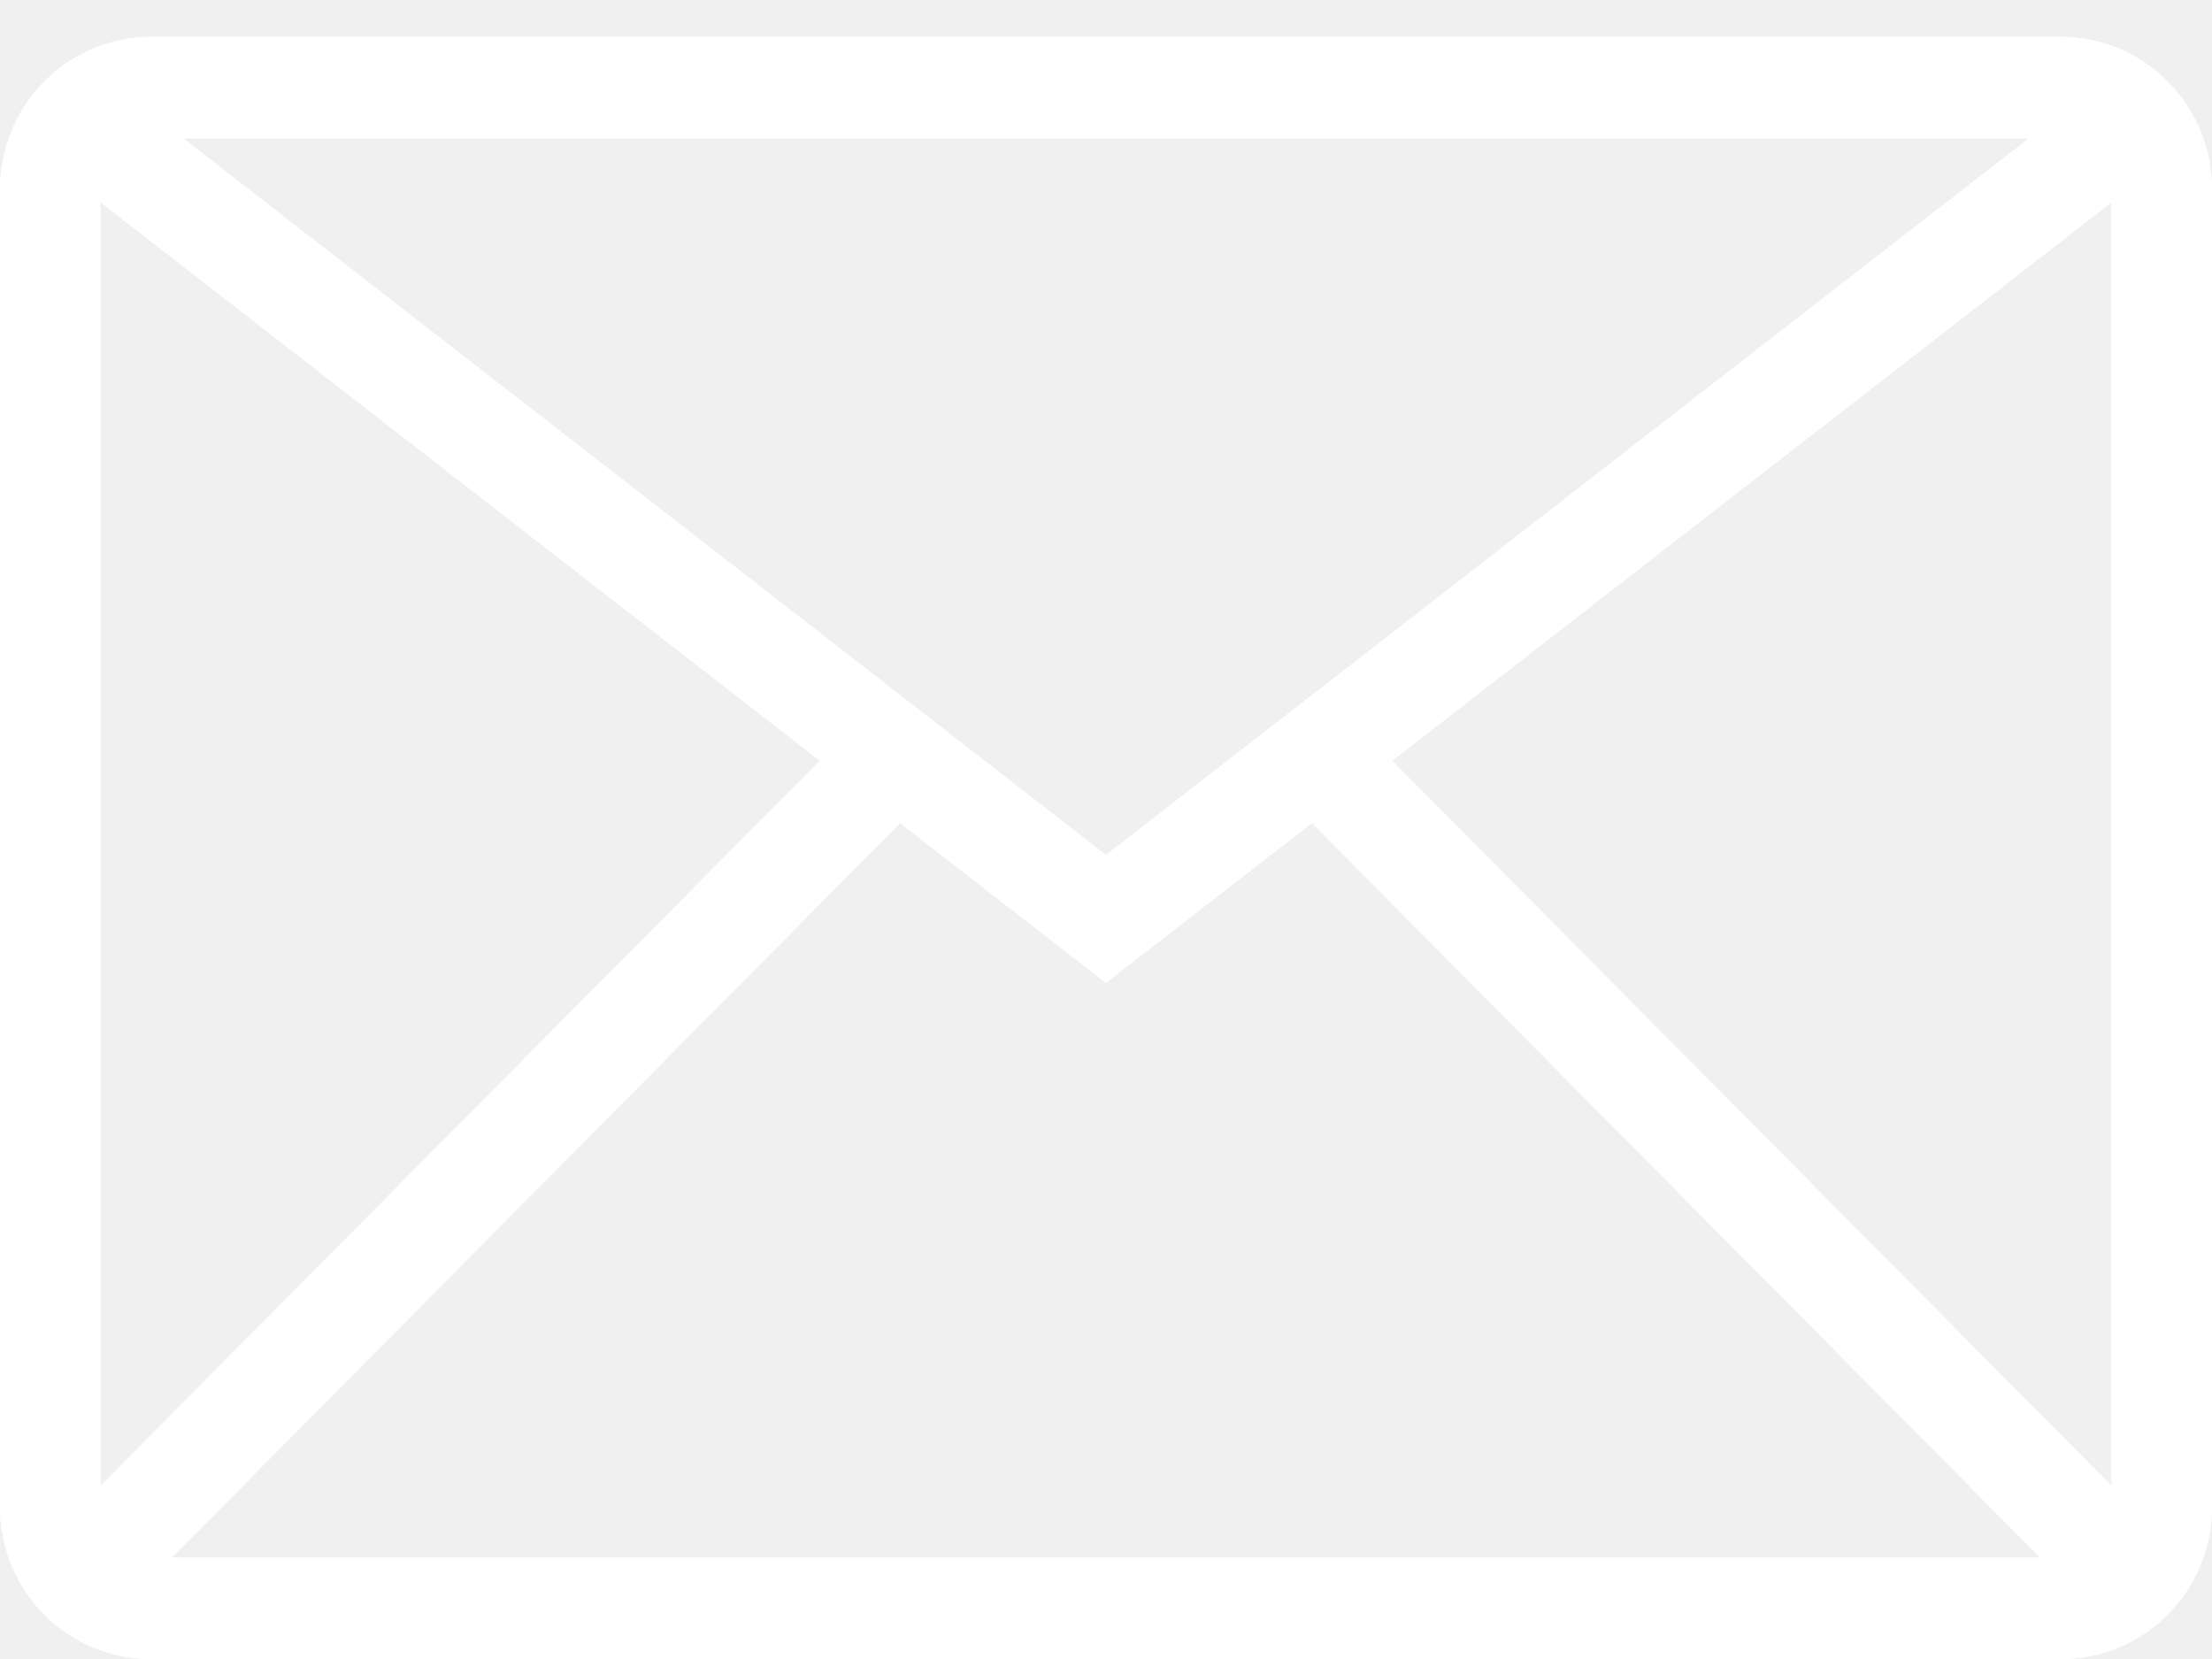
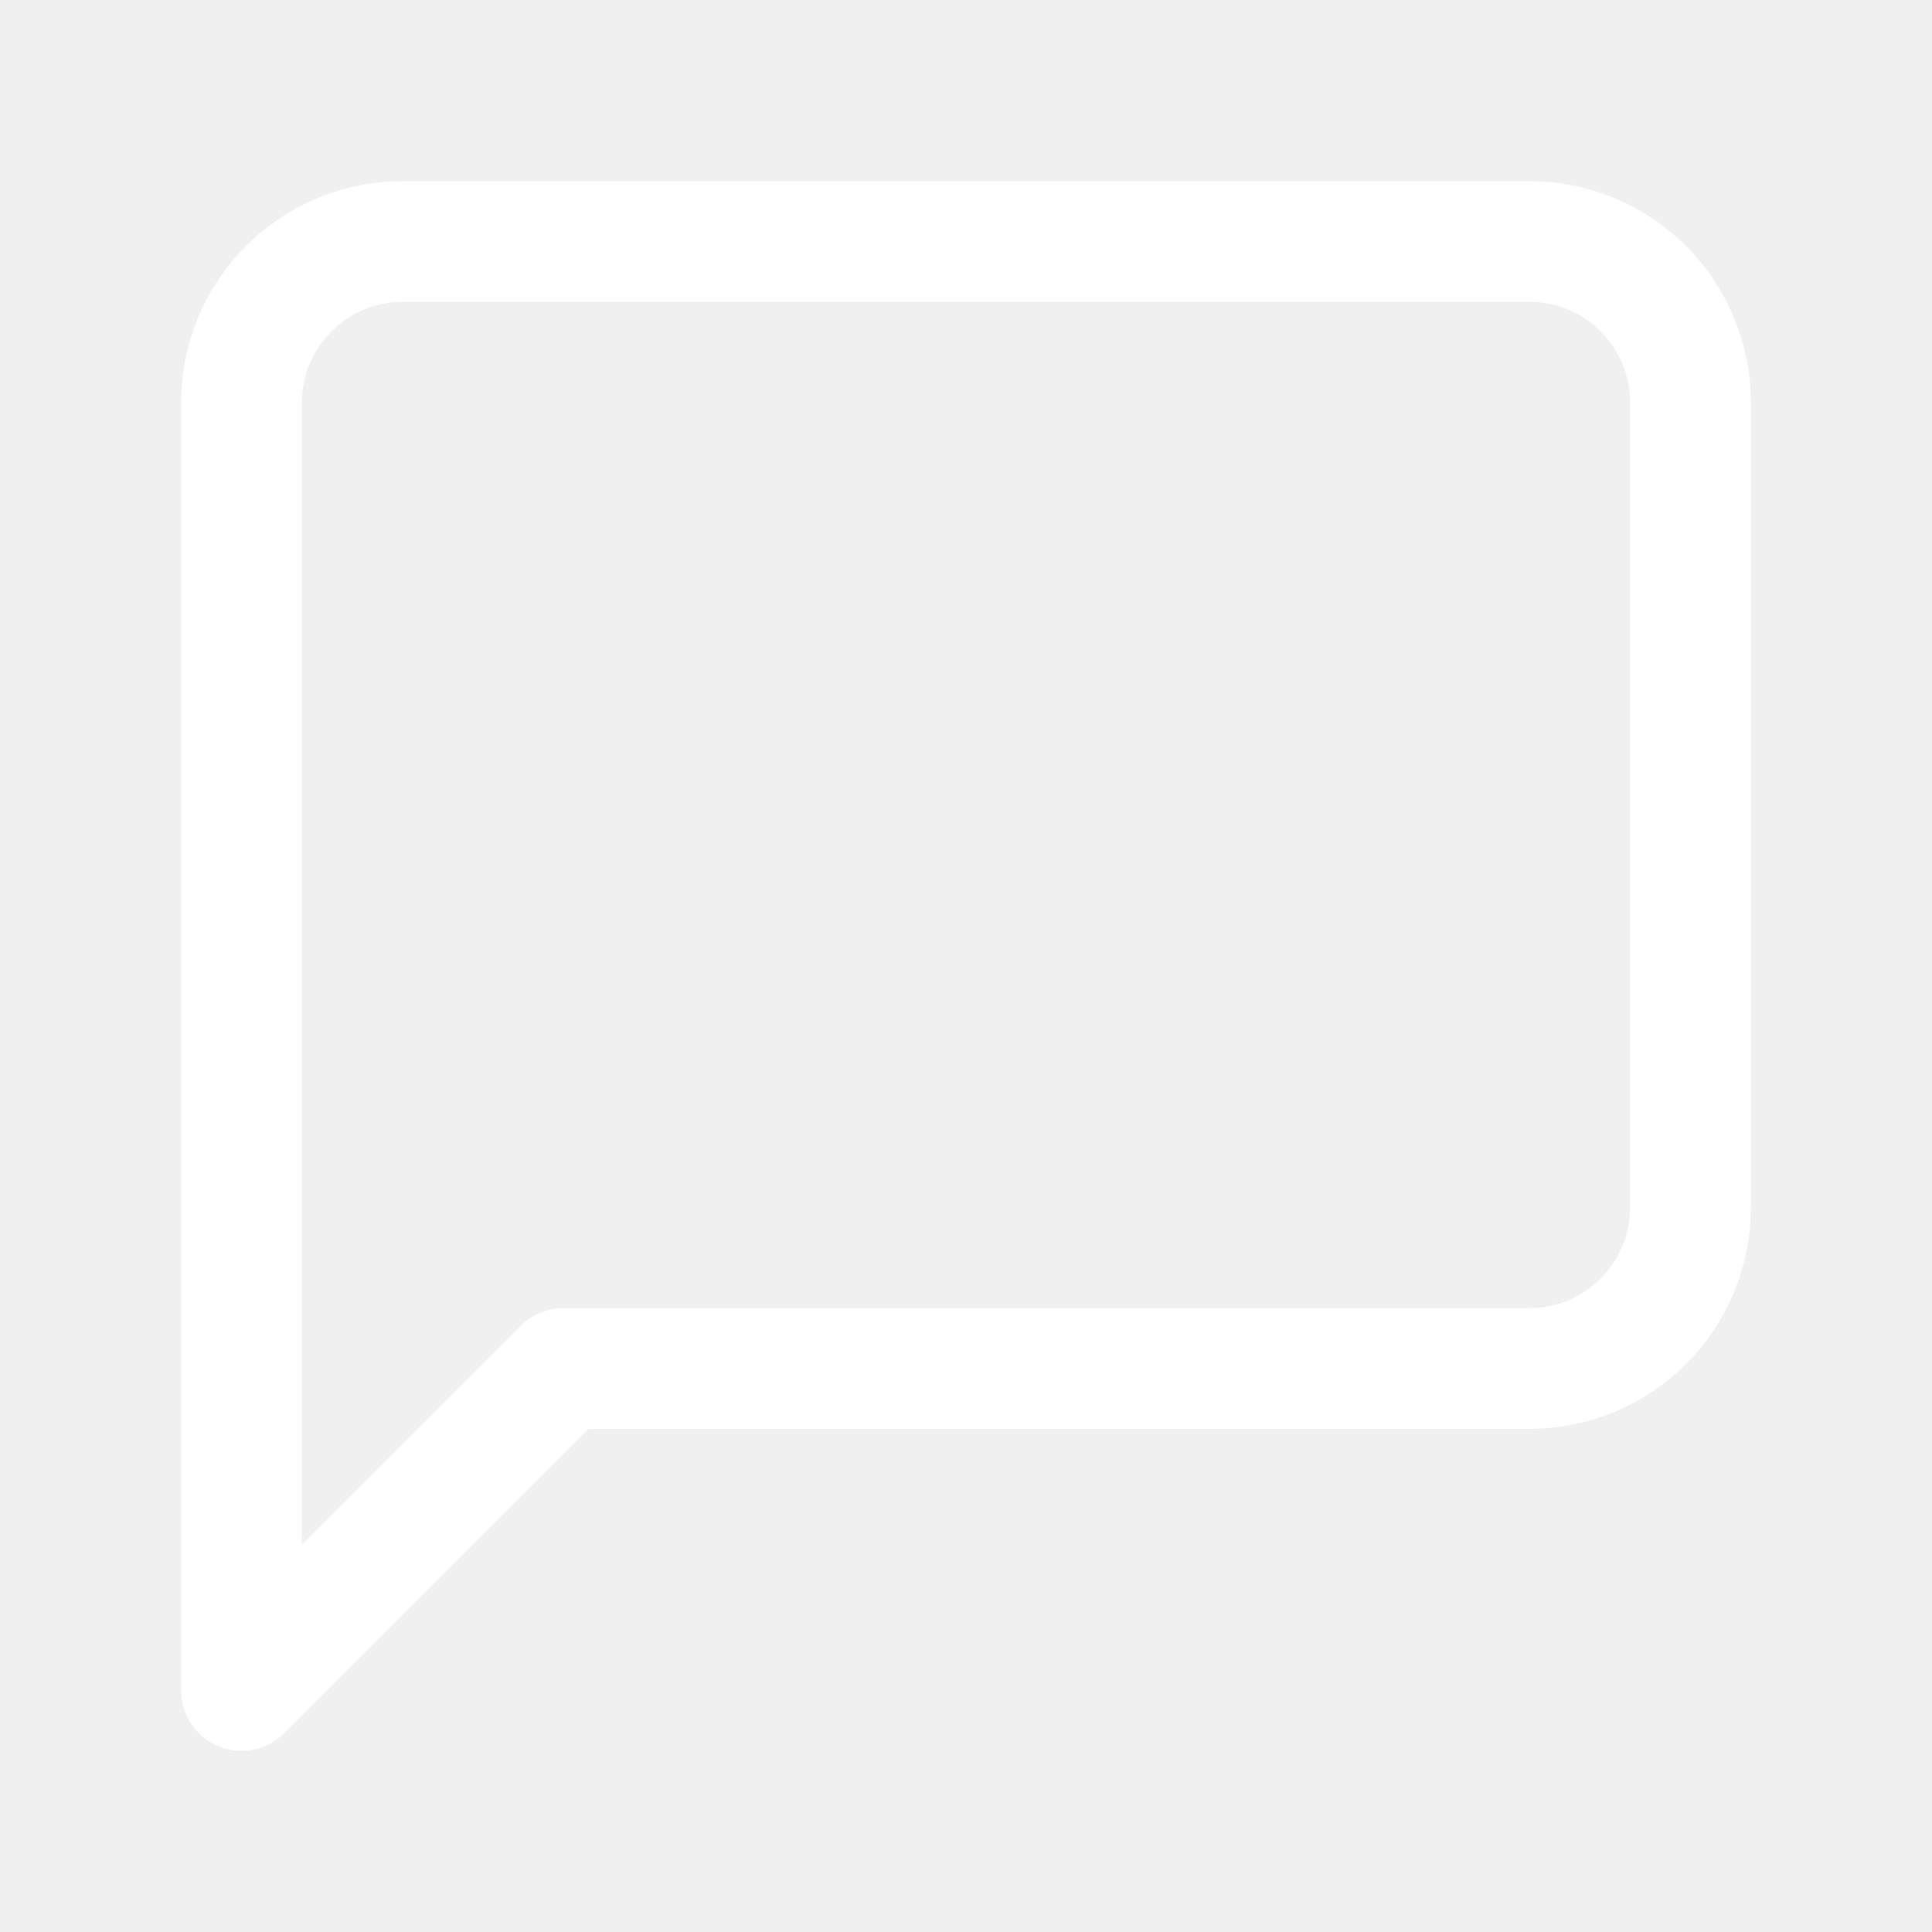
- <svg xmlns="http://www.w3.org/2000/svg" width="20" height="15" viewBox="0 0 20 15" fill="none">
-   <mask id="path-1-inside-1_553_2505" fill="white">
-     <path d="M18.636 0.333H1.364C1.002 0.334 0.656 0.48 0.4 0.737C0.145 0.995 0.001 1.344 0 1.708V13.625C0 13.99 0.144 14.34 0.399 14.597C0.655 14.855 1.002 15 1.364 15H18.636C18.998 15 19.345 14.855 19.601 14.597C19.856 14.34 20 13.99 20 13.625V1.708C19.999 1.344 19.855 0.995 19.599 0.737C19.344 0.48 18.998 0.334 18.636 0.333ZM10 7.731L1.655 1.25H18.346L10 7.731ZM7.413 6.878L0.909 13.434V1.829L7.413 6.878ZM8.138 7.442L10 8.886L11.862 7.441L18.448 14.084H1.552L8.138 7.442ZM12.587 6.878L19.091 1.829V13.435L12.587 6.878Z" />
-   </mask>
-   <path d="M18.636 0.333H1.364C1.002 0.334 0.656 0.48 0.4 0.737C0.145 0.995 0.001 1.344 0 1.708V13.625C0 13.99 0.144 14.34 0.399 14.597C0.655 14.855 1.002 15 1.364 15H18.636C18.998 15 19.345 14.855 19.601 14.597C19.856 14.34 20 13.99 20 13.625V1.708C19.999 1.344 19.855 0.995 19.599 0.737C19.344 0.48 18.998 0.334 18.636 0.333ZM10 7.731L1.655 1.25H18.346L10 7.731ZM7.413 6.878L0.909 13.434V1.829L7.413 6.878ZM8.138 7.442L10 8.886L11.862 7.441L18.448 14.084H1.552L8.138 7.442ZM12.587 6.878L19.091 1.829V13.435L12.587 6.878Z" fill="white" />
-   <path d="M18.636 0.333L18.64 -1.167H18.636V0.333ZM1.364 0.333V-1.167L1.36 -1.167L1.364 0.333ZM0 1.708L-1.5 1.705V1.708H0ZM0 13.625H-1.5H0ZM20 1.708H21.5L21.5 1.705L20 1.708ZM10 7.731L9.08 8.916L10 9.63L10.92 8.916L10 7.731ZM1.655 1.25V-0.25H-2.723L0.735 2.435L1.655 1.25ZM18.346 1.25L19.265 2.435L22.723 -0.25H18.346V1.25ZM7.413 6.878L8.478 7.935L9.67 6.732L8.333 5.694L7.413 6.878ZM0.909 13.434H-0.591V17.076L1.974 14.491L0.909 13.434ZM0.909 1.829L1.829 0.644L-0.591 -1.235V1.829H0.909ZM8.138 7.442L9.057 6.257L8.008 5.443L7.073 6.386L8.138 7.442ZM10 8.886L9.081 10.071L10 10.784L10.92 10.071L10 8.886ZM11.862 7.441L12.927 6.385L11.992 5.442L10.942 6.256L11.862 7.441ZM18.448 14.084V15.584H22.048L19.513 13.027L18.448 14.084ZM1.552 14.084L0.487 13.027L-2.048 15.584H1.552V14.084ZM12.587 6.878L11.667 5.693L10.33 6.731L11.522 7.934L12.587 6.878ZM19.091 1.829H20.591V-1.235L18.171 0.644L19.091 1.829ZM19.091 13.435L18.026 14.492L20.591 17.078V13.435H19.091ZM18.636 -1.167H1.364V1.833H18.636V-1.167ZM1.36 -1.167C0.598 -1.164 -0.13 -0.858 -0.665 -0.319L1.466 1.794C1.442 1.818 1.407 1.833 1.368 1.833L1.36 -1.167ZM-0.665 -0.319C-1.199 0.22 -1.498 0.948 -1.5 1.705L1.5 1.712C1.5 1.741 1.489 1.77 1.466 1.794L-0.665 -0.319ZM-1.5 1.708V13.625H1.5V1.708H-1.5ZM-1.5 13.625C-1.5 14.384 -1.201 15.114 -0.666 15.654L1.464 13.541C1.489 13.566 1.5 13.596 1.5 13.625H-1.5ZM-0.666 15.654C-0.13 16.194 0.6 16.5 1.364 16.5V13.5C1.404 13.5 1.44 13.516 1.464 13.541L-0.666 15.654ZM1.364 16.5H18.636V13.5H1.364V16.5ZM18.636 16.5C19.4 16.5 20.13 16.194 20.666 15.654L18.535 13.541C18.56 13.516 18.596 13.5 18.636 13.5V16.5ZM20.666 15.654C21.201 15.114 21.5 14.384 21.5 13.625H18.5C18.5 13.596 18.511 13.566 18.535 13.541L20.666 15.654ZM21.5 13.625V1.708H18.5V13.625H21.5ZM21.5 1.705C21.498 0.948 21.199 0.22 20.665 -0.319L18.535 1.794C18.511 1.77 18.5 1.741 18.5 1.712L21.5 1.705ZM20.665 -0.319C20.13 -0.858 19.402 -1.164 18.64 -1.167L18.632 1.833C18.593 1.833 18.558 1.818 18.535 1.794L20.665 -0.319ZM10.92 6.546L2.575 0.065L0.735 2.435L9.08 8.916L10.92 6.546ZM1.655 2.75H18.346V-0.25H1.655V2.75ZM17.425 0.065L9.08 6.546L10.92 8.916L19.265 2.435L17.425 0.065ZM6.348 5.822L-0.156 12.378L1.974 14.491L8.478 7.935L6.348 5.822ZM2.409 13.434V1.829H-0.591V13.434H2.409ZM-0.011 3.013L6.493 8.063L8.333 5.694L1.829 0.644L-0.011 3.013ZM7.219 8.628L9.081 10.071L10.919 7.701L9.057 6.257L7.219 8.628ZM10.92 10.071L12.781 8.626L10.942 6.256L9.08 7.701L10.92 10.071ZM10.797 8.498L17.383 15.14L19.513 13.027L12.927 6.385L10.797 8.498ZM18.448 12.584H1.552V15.584H18.448V12.584ZM2.617 15.14L9.203 8.498L7.073 6.386L0.487 13.027L2.617 15.14ZM13.507 8.062L20.011 3.013L18.171 0.644L11.667 5.693L13.507 8.062ZM17.591 1.829V13.435H20.591V1.829H17.591ZM20.156 12.379L13.652 5.821L11.522 7.934L18.026 14.492L20.156 12.379Z" fill="white" mask="url(#path-1-inside-1_553_2505)" />
+ <svg xmlns="http://www.w3.org/2000/svg" width="24" height="24" viewBox="0 0 24 24" fill="none">
+   <path d="M21 15C21 15.53 20.789 16.039 20.414 16.414C20.039 16.789 19.53 17 19 17H7L3 21V5C3 4.47 3.211 3.961 3.586 3.586C3.961 3.211 4.47 3 5 3H19C19.53 3 20.039 3.211 20.414 3.586C20.789 3.961 21 4.47 21 5V15Z" stroke="white" stroke-width="1.5" stroke-linecap="round" stroke-linejoin="round" />
</svg>
